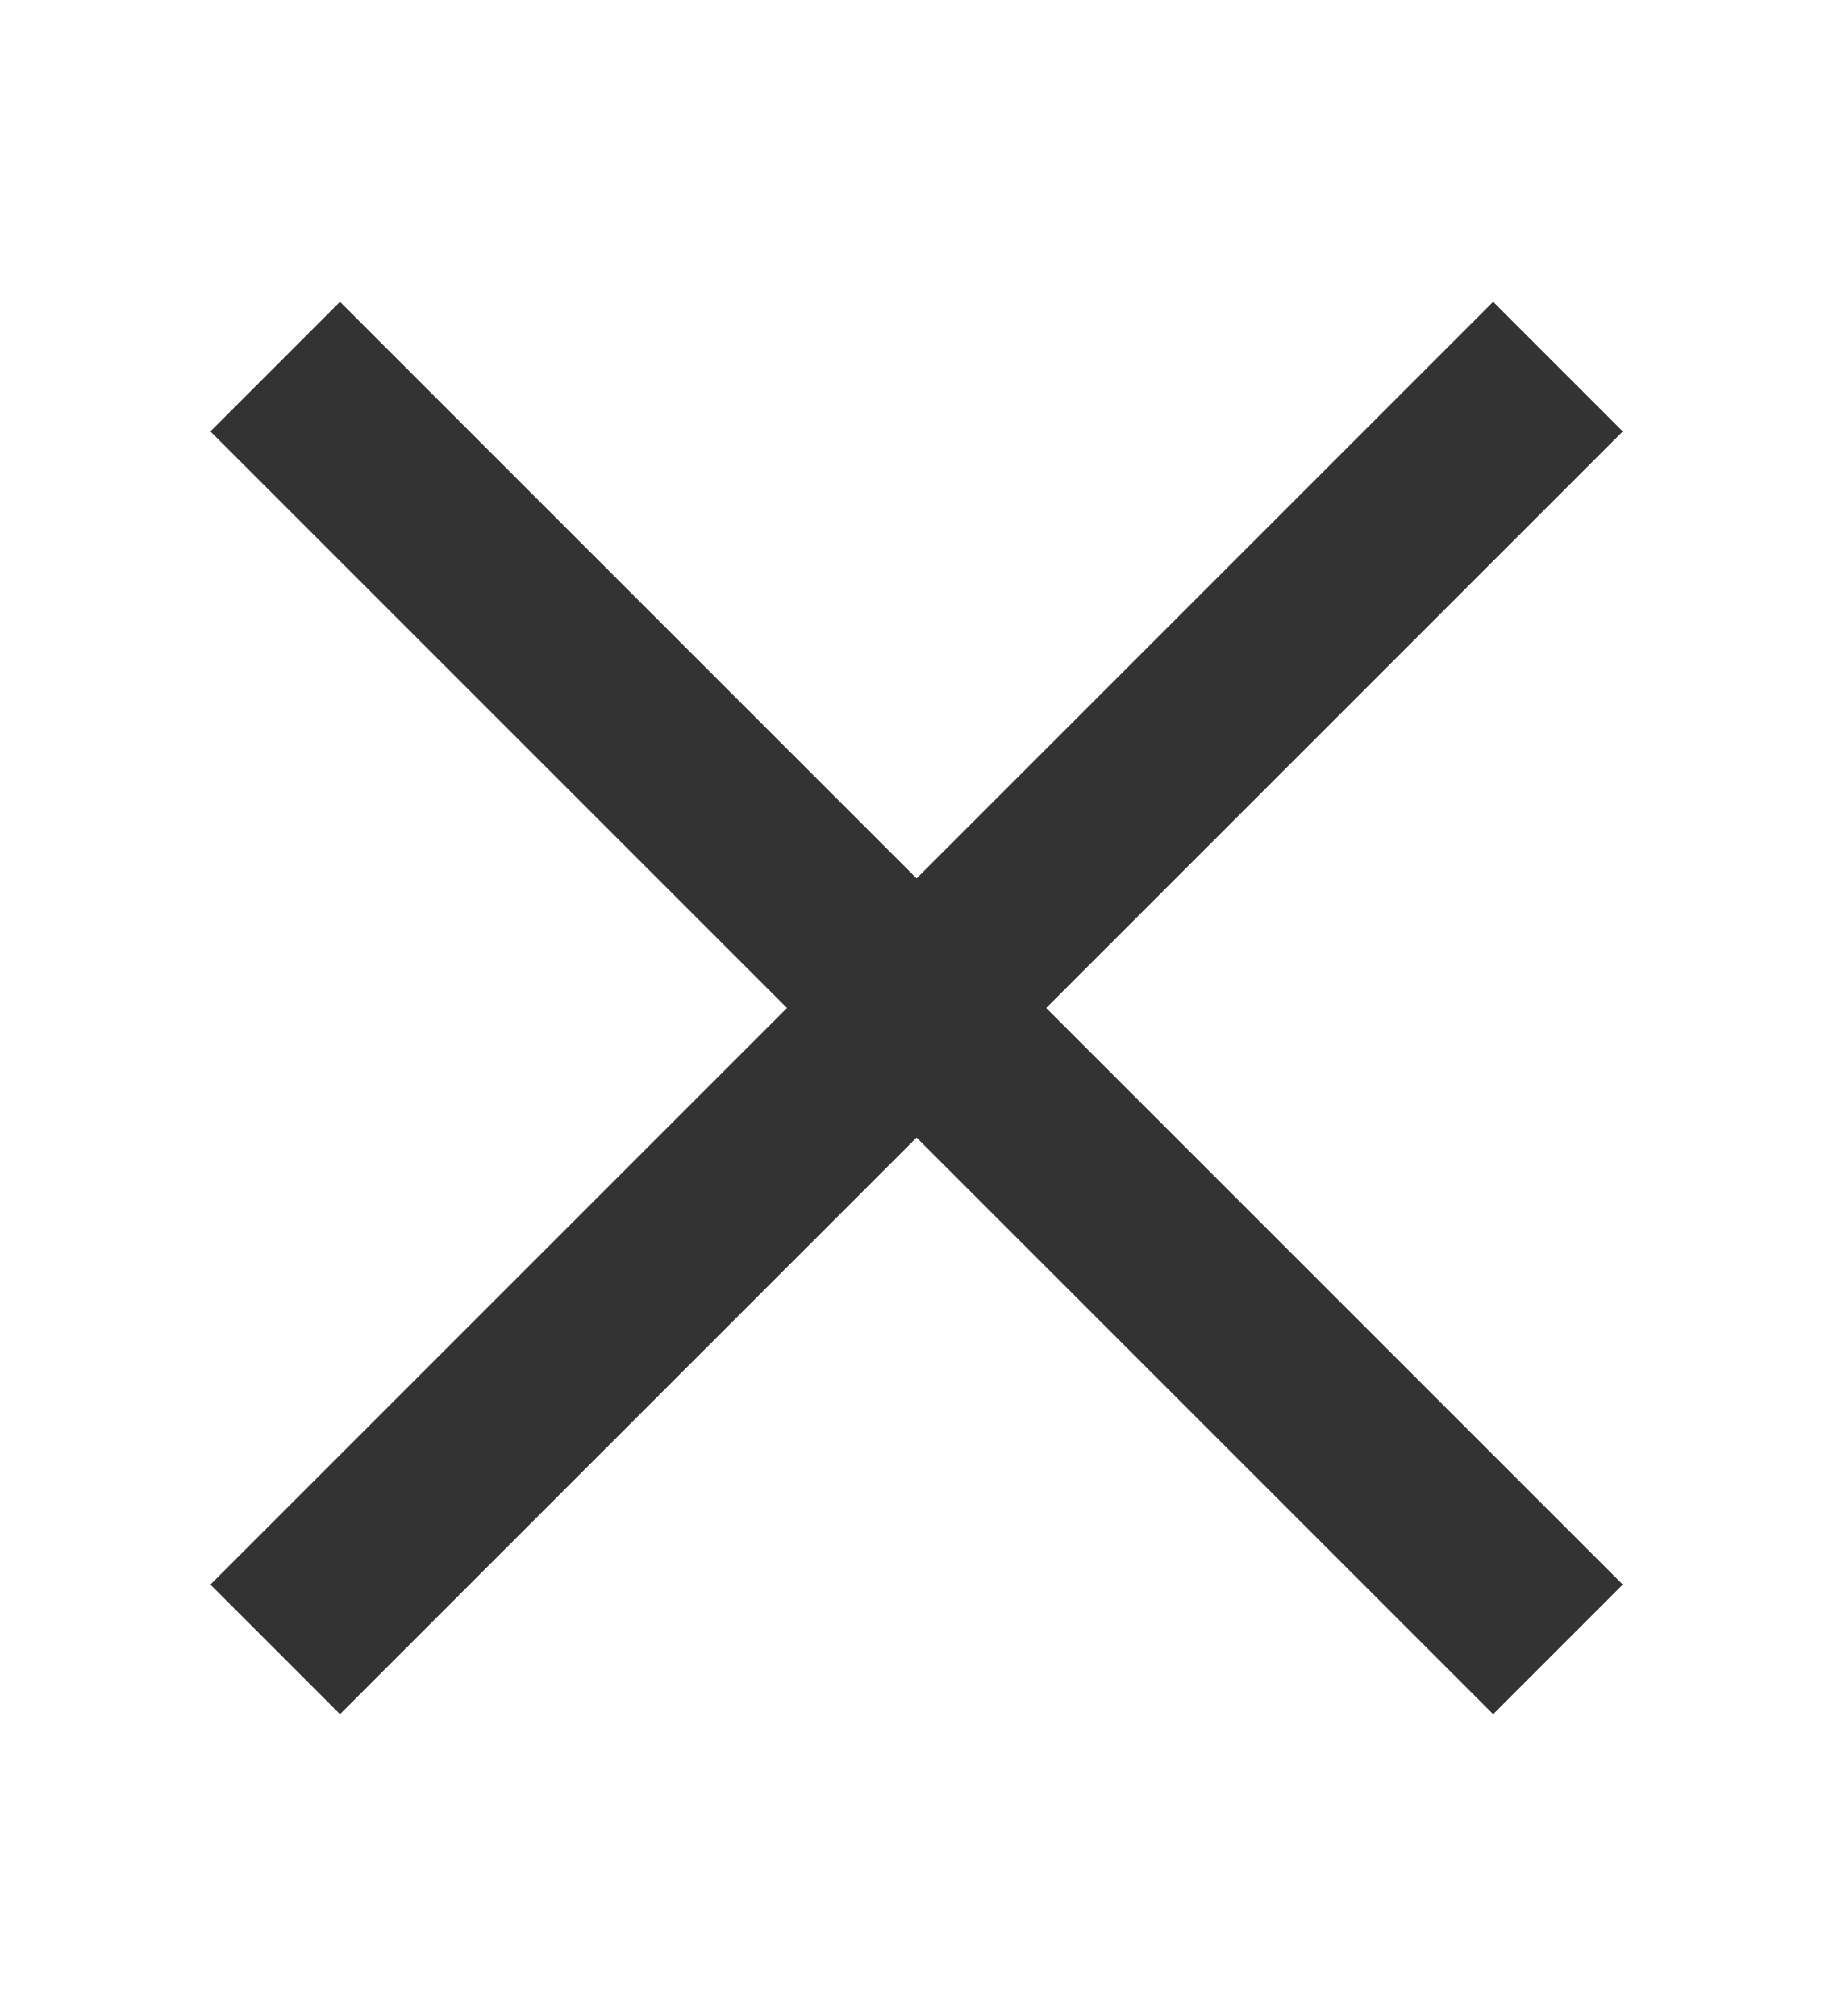
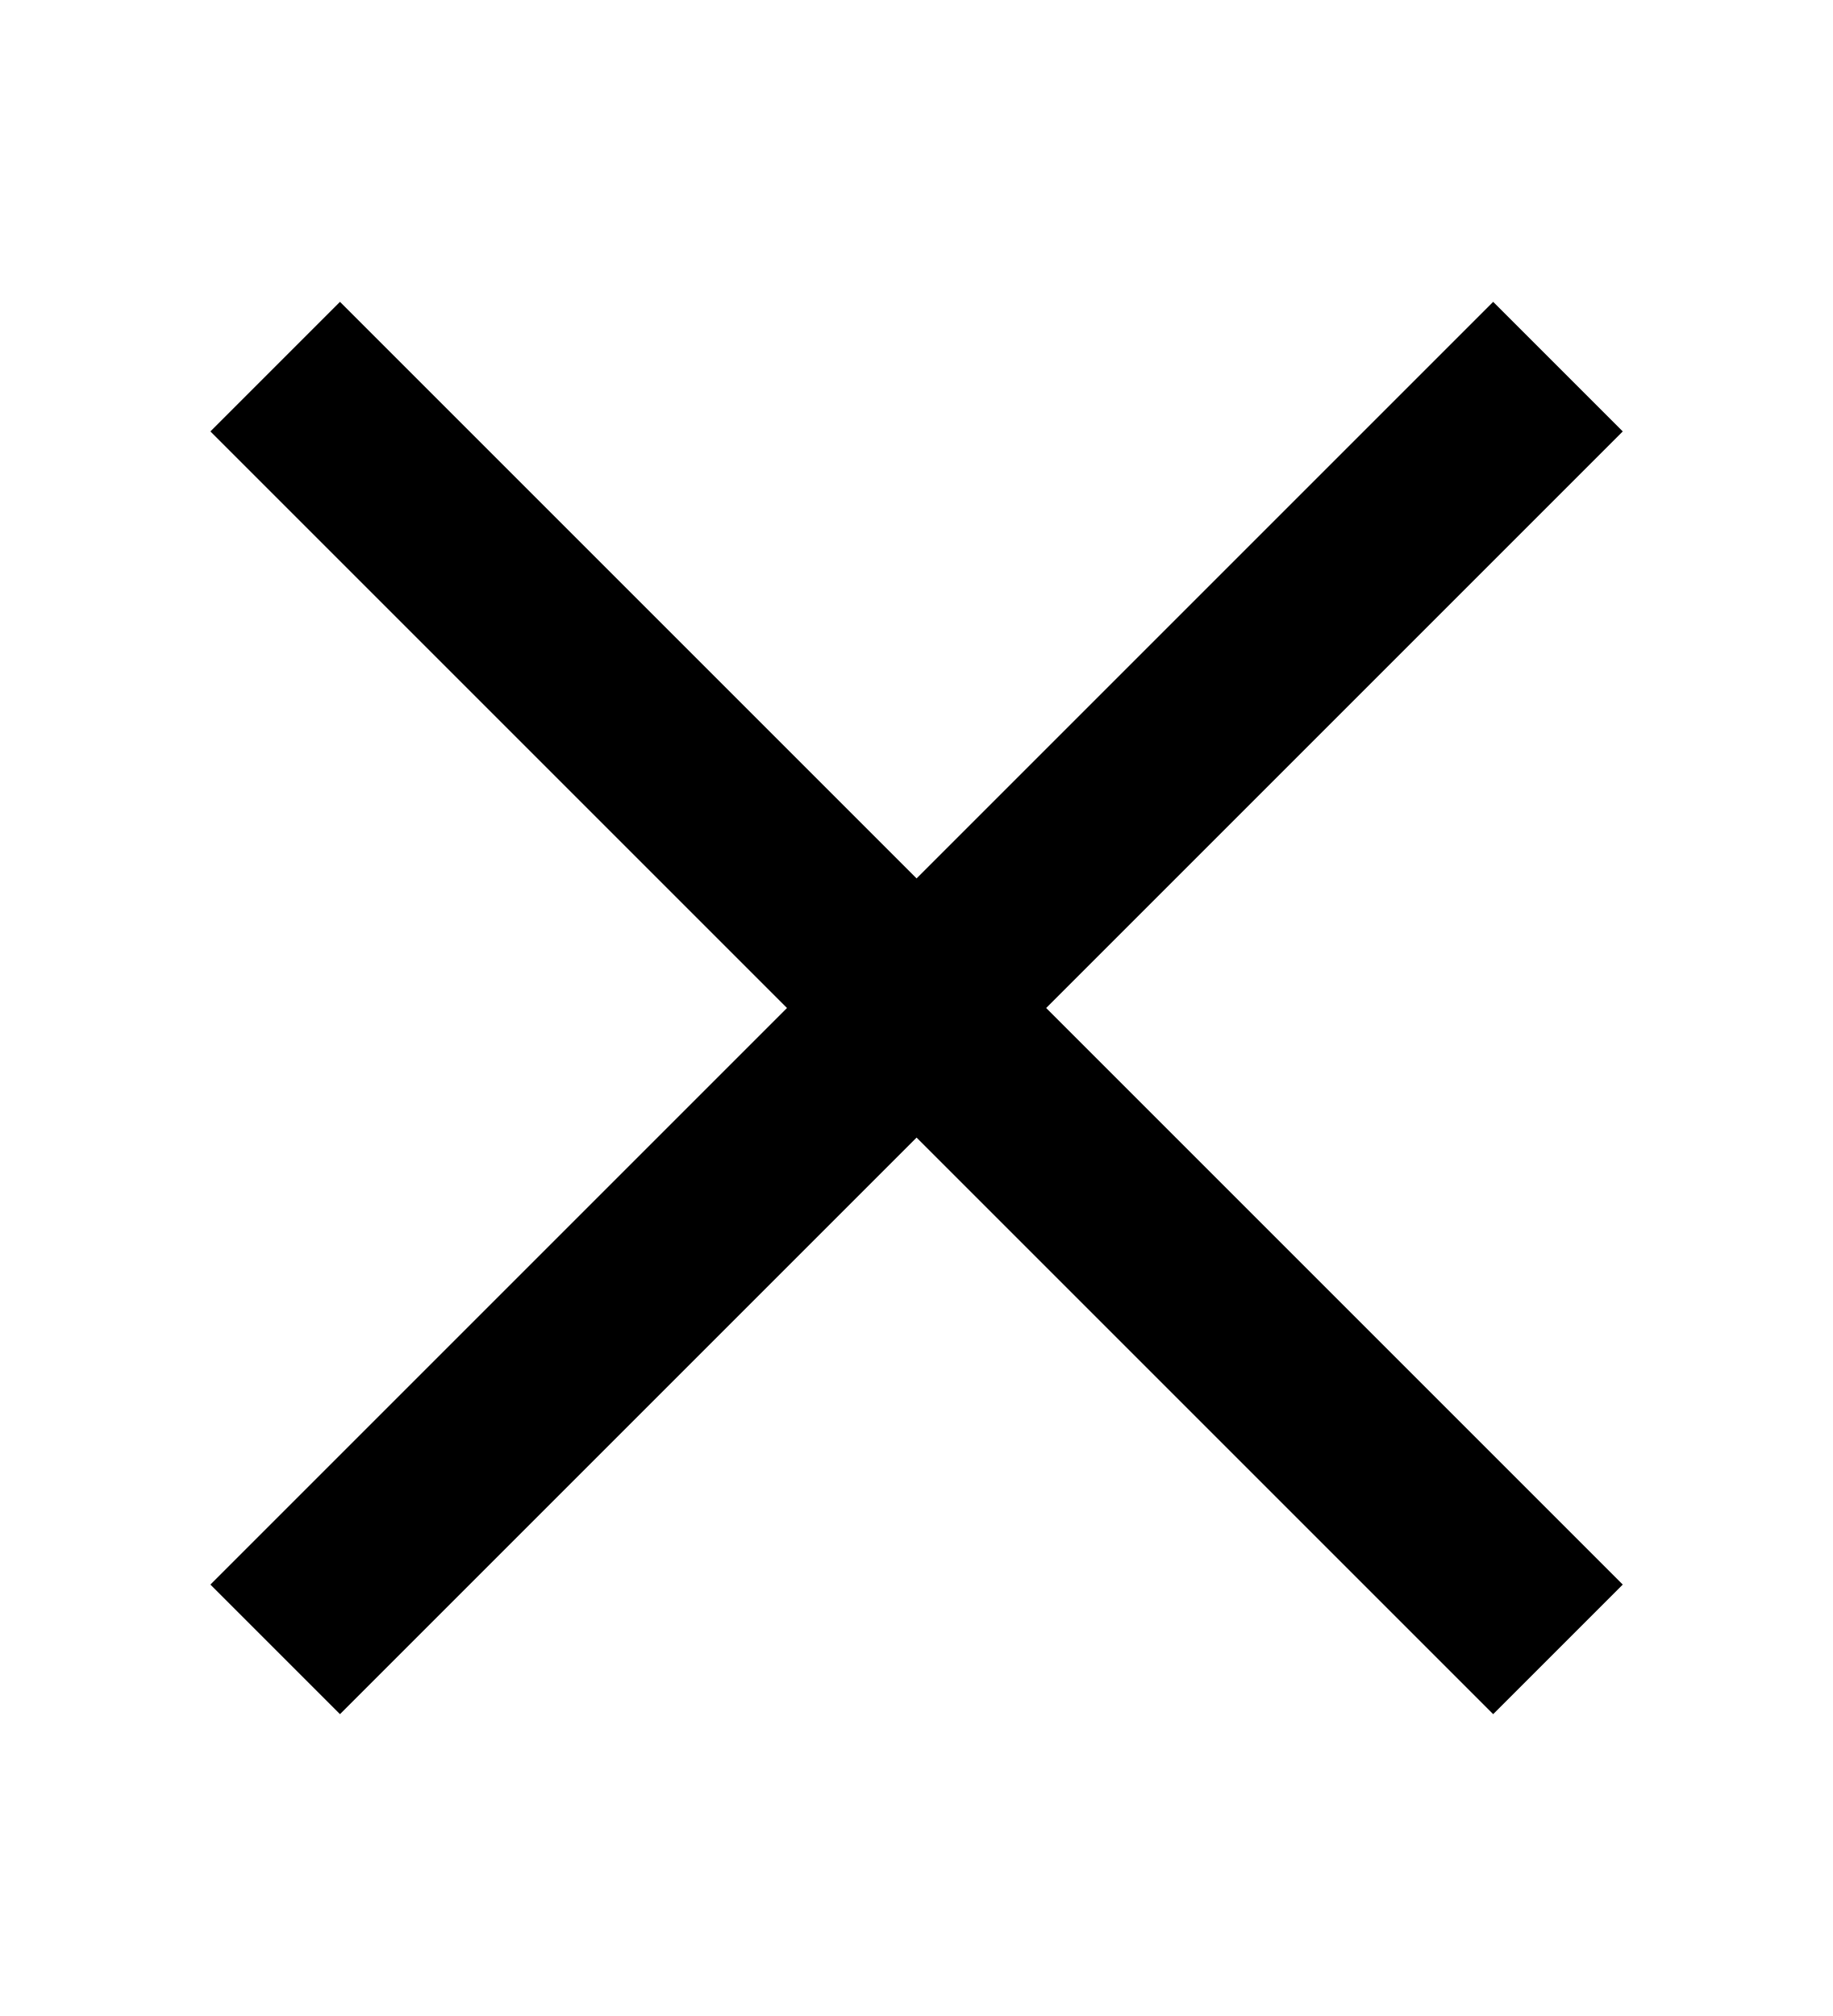
<svg xmlns="http://www.w3.org/2000/svg" width="10" height="11" viewBox="0 0 10 11">
  <defs>
-     <style>.a{fill:none;}.b{clip-path:url(#a);}.c{fill:#333;}</style>
+     <style>.a{fill:none;}.b{clip-path:url(#a);}</style>
    <clipPath id="a">
      <rect class="a" width="10" height="11" />
    </clipPath>
  </defs>
  <g class="b">
-     <path class="c" d="M480.354,121.354l-.707-.707-3.146,3.146-3.146-3.146-.707.707,3.146,3.146-3.146,3.146.707.707,3.146-3.146,3.146,3.146.707-.707-3.146-3.146Z" transform="translate(-471.5 -119)" />
+     <path d="M480.354,121.354l-.707-.707-3.146,3.146-3.146-3.146-.707.707,3.146,3.146-3.146,3.146.707.707,3.146-3.146,3.146,3.146.707-.707-3.146-3.146Z" transform="translate(-471.5 -119)" />
  </g>
</svg>
